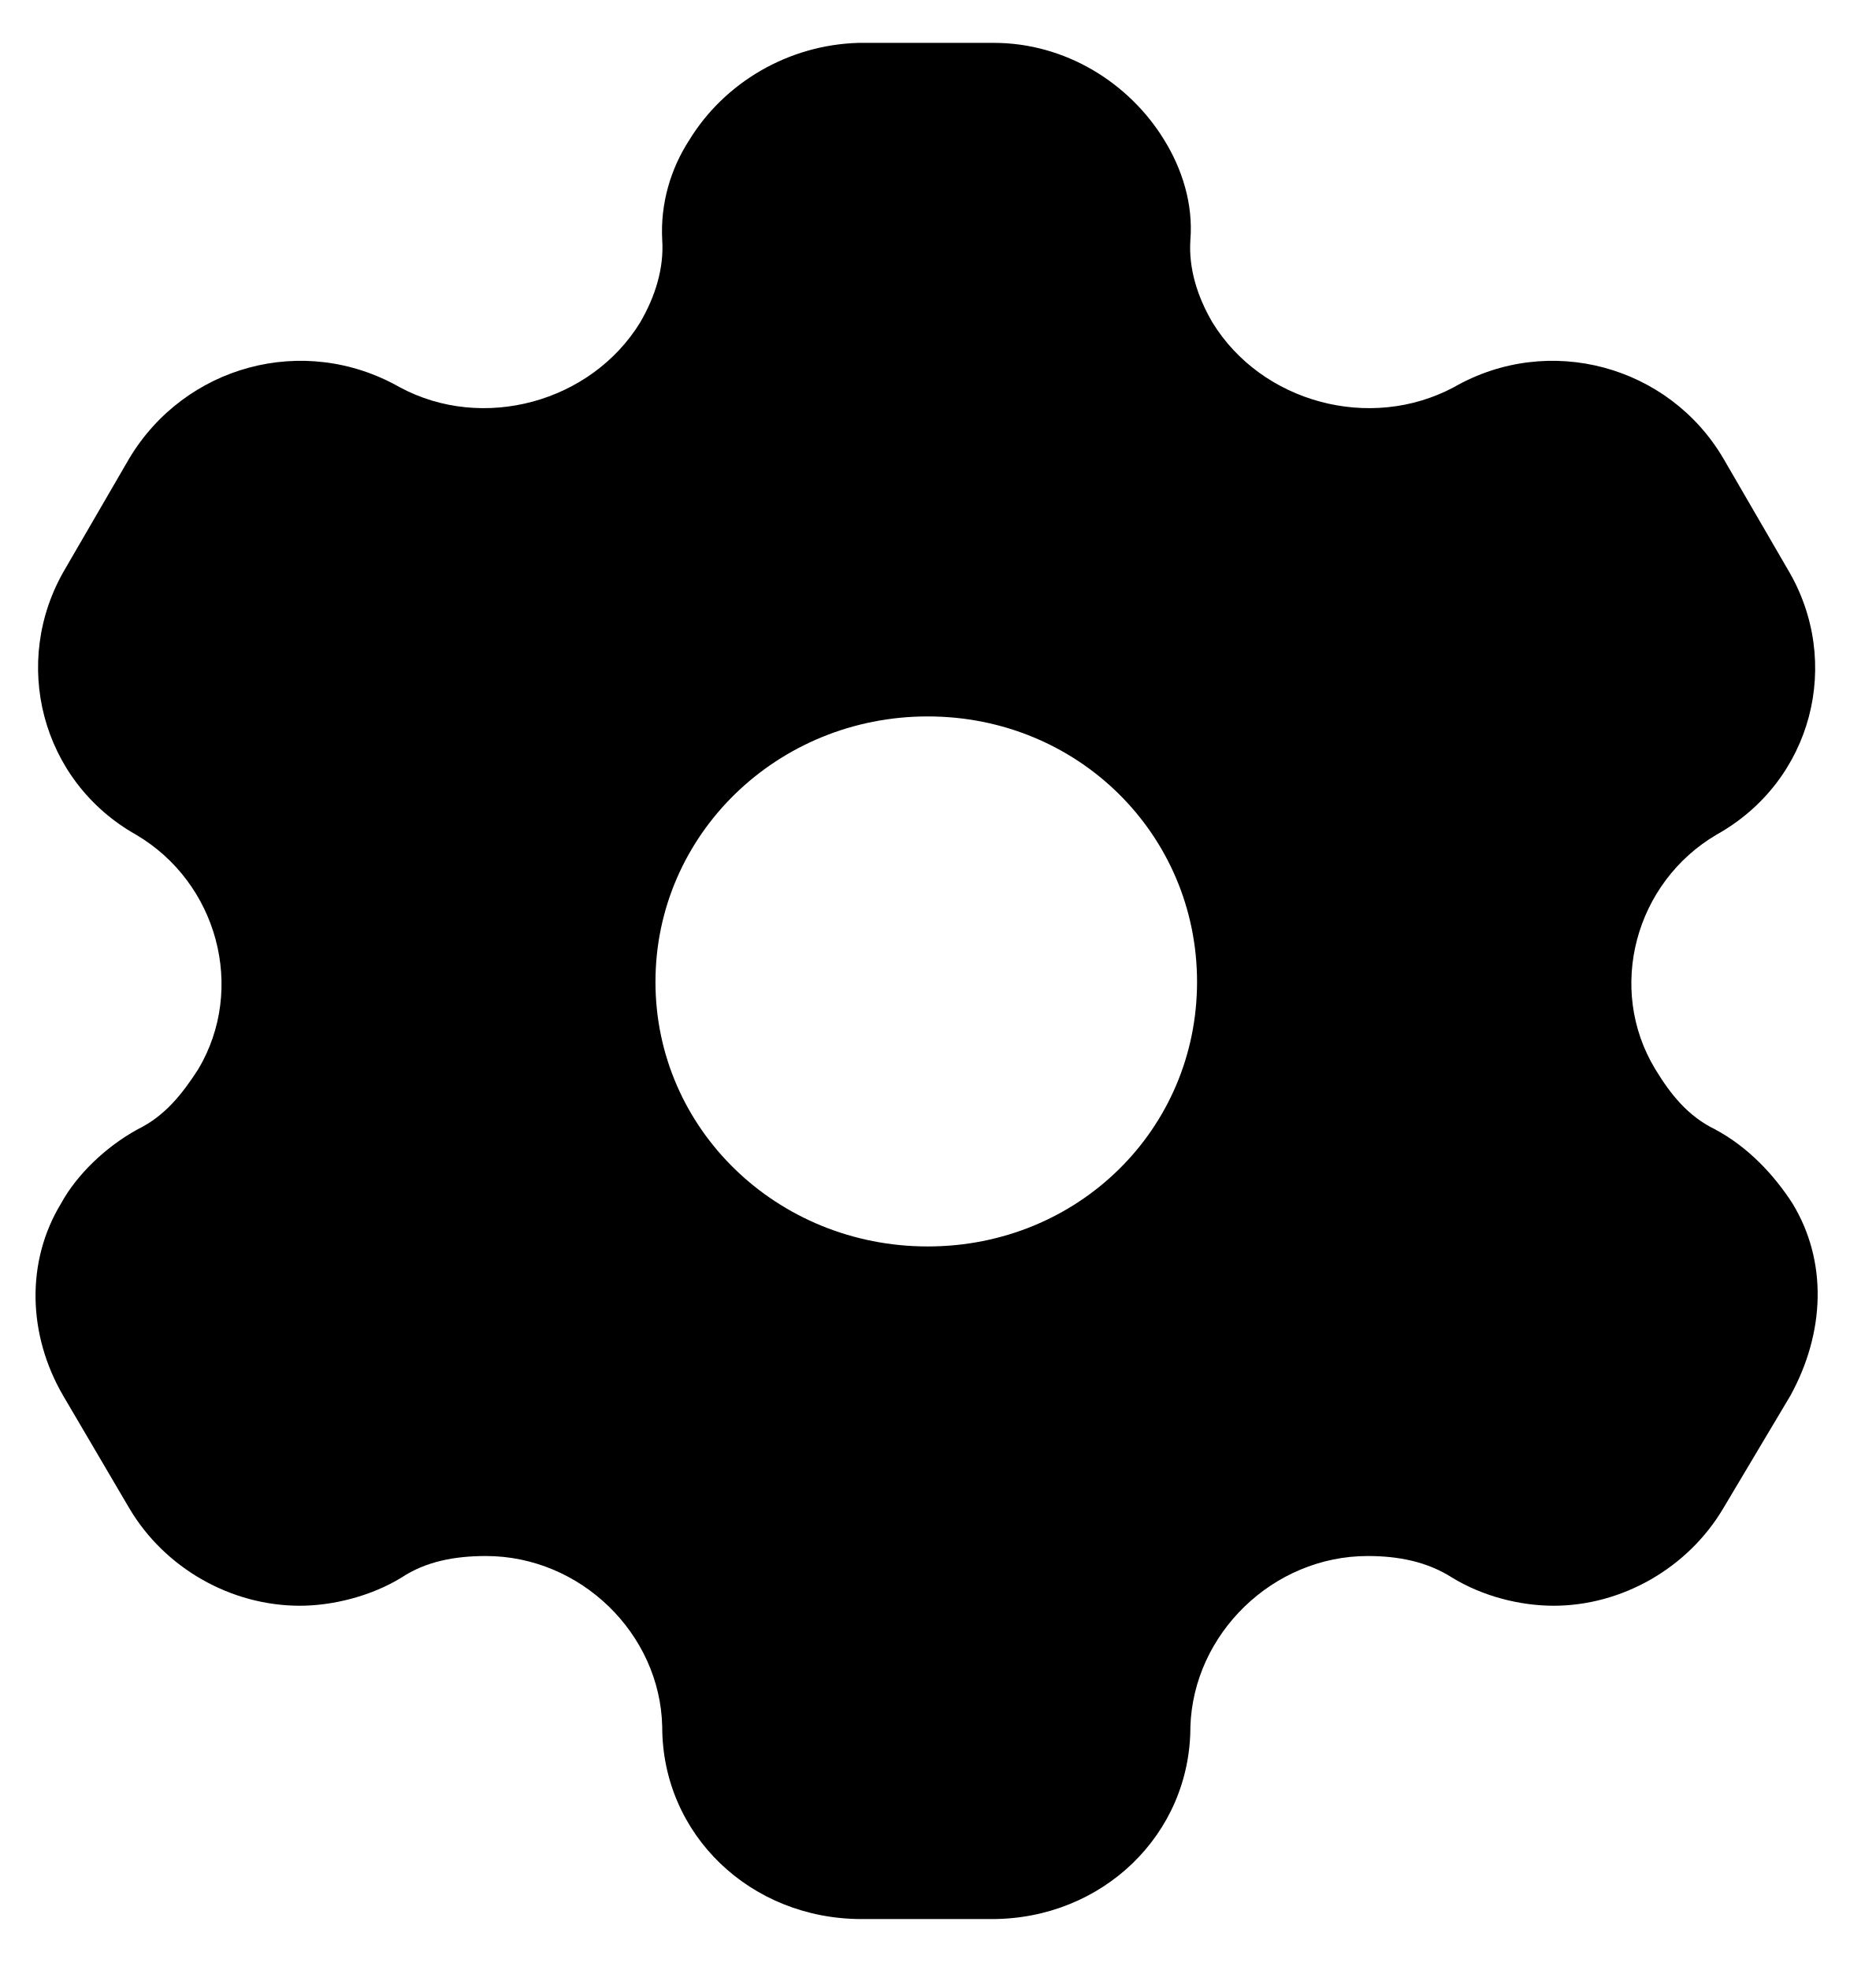
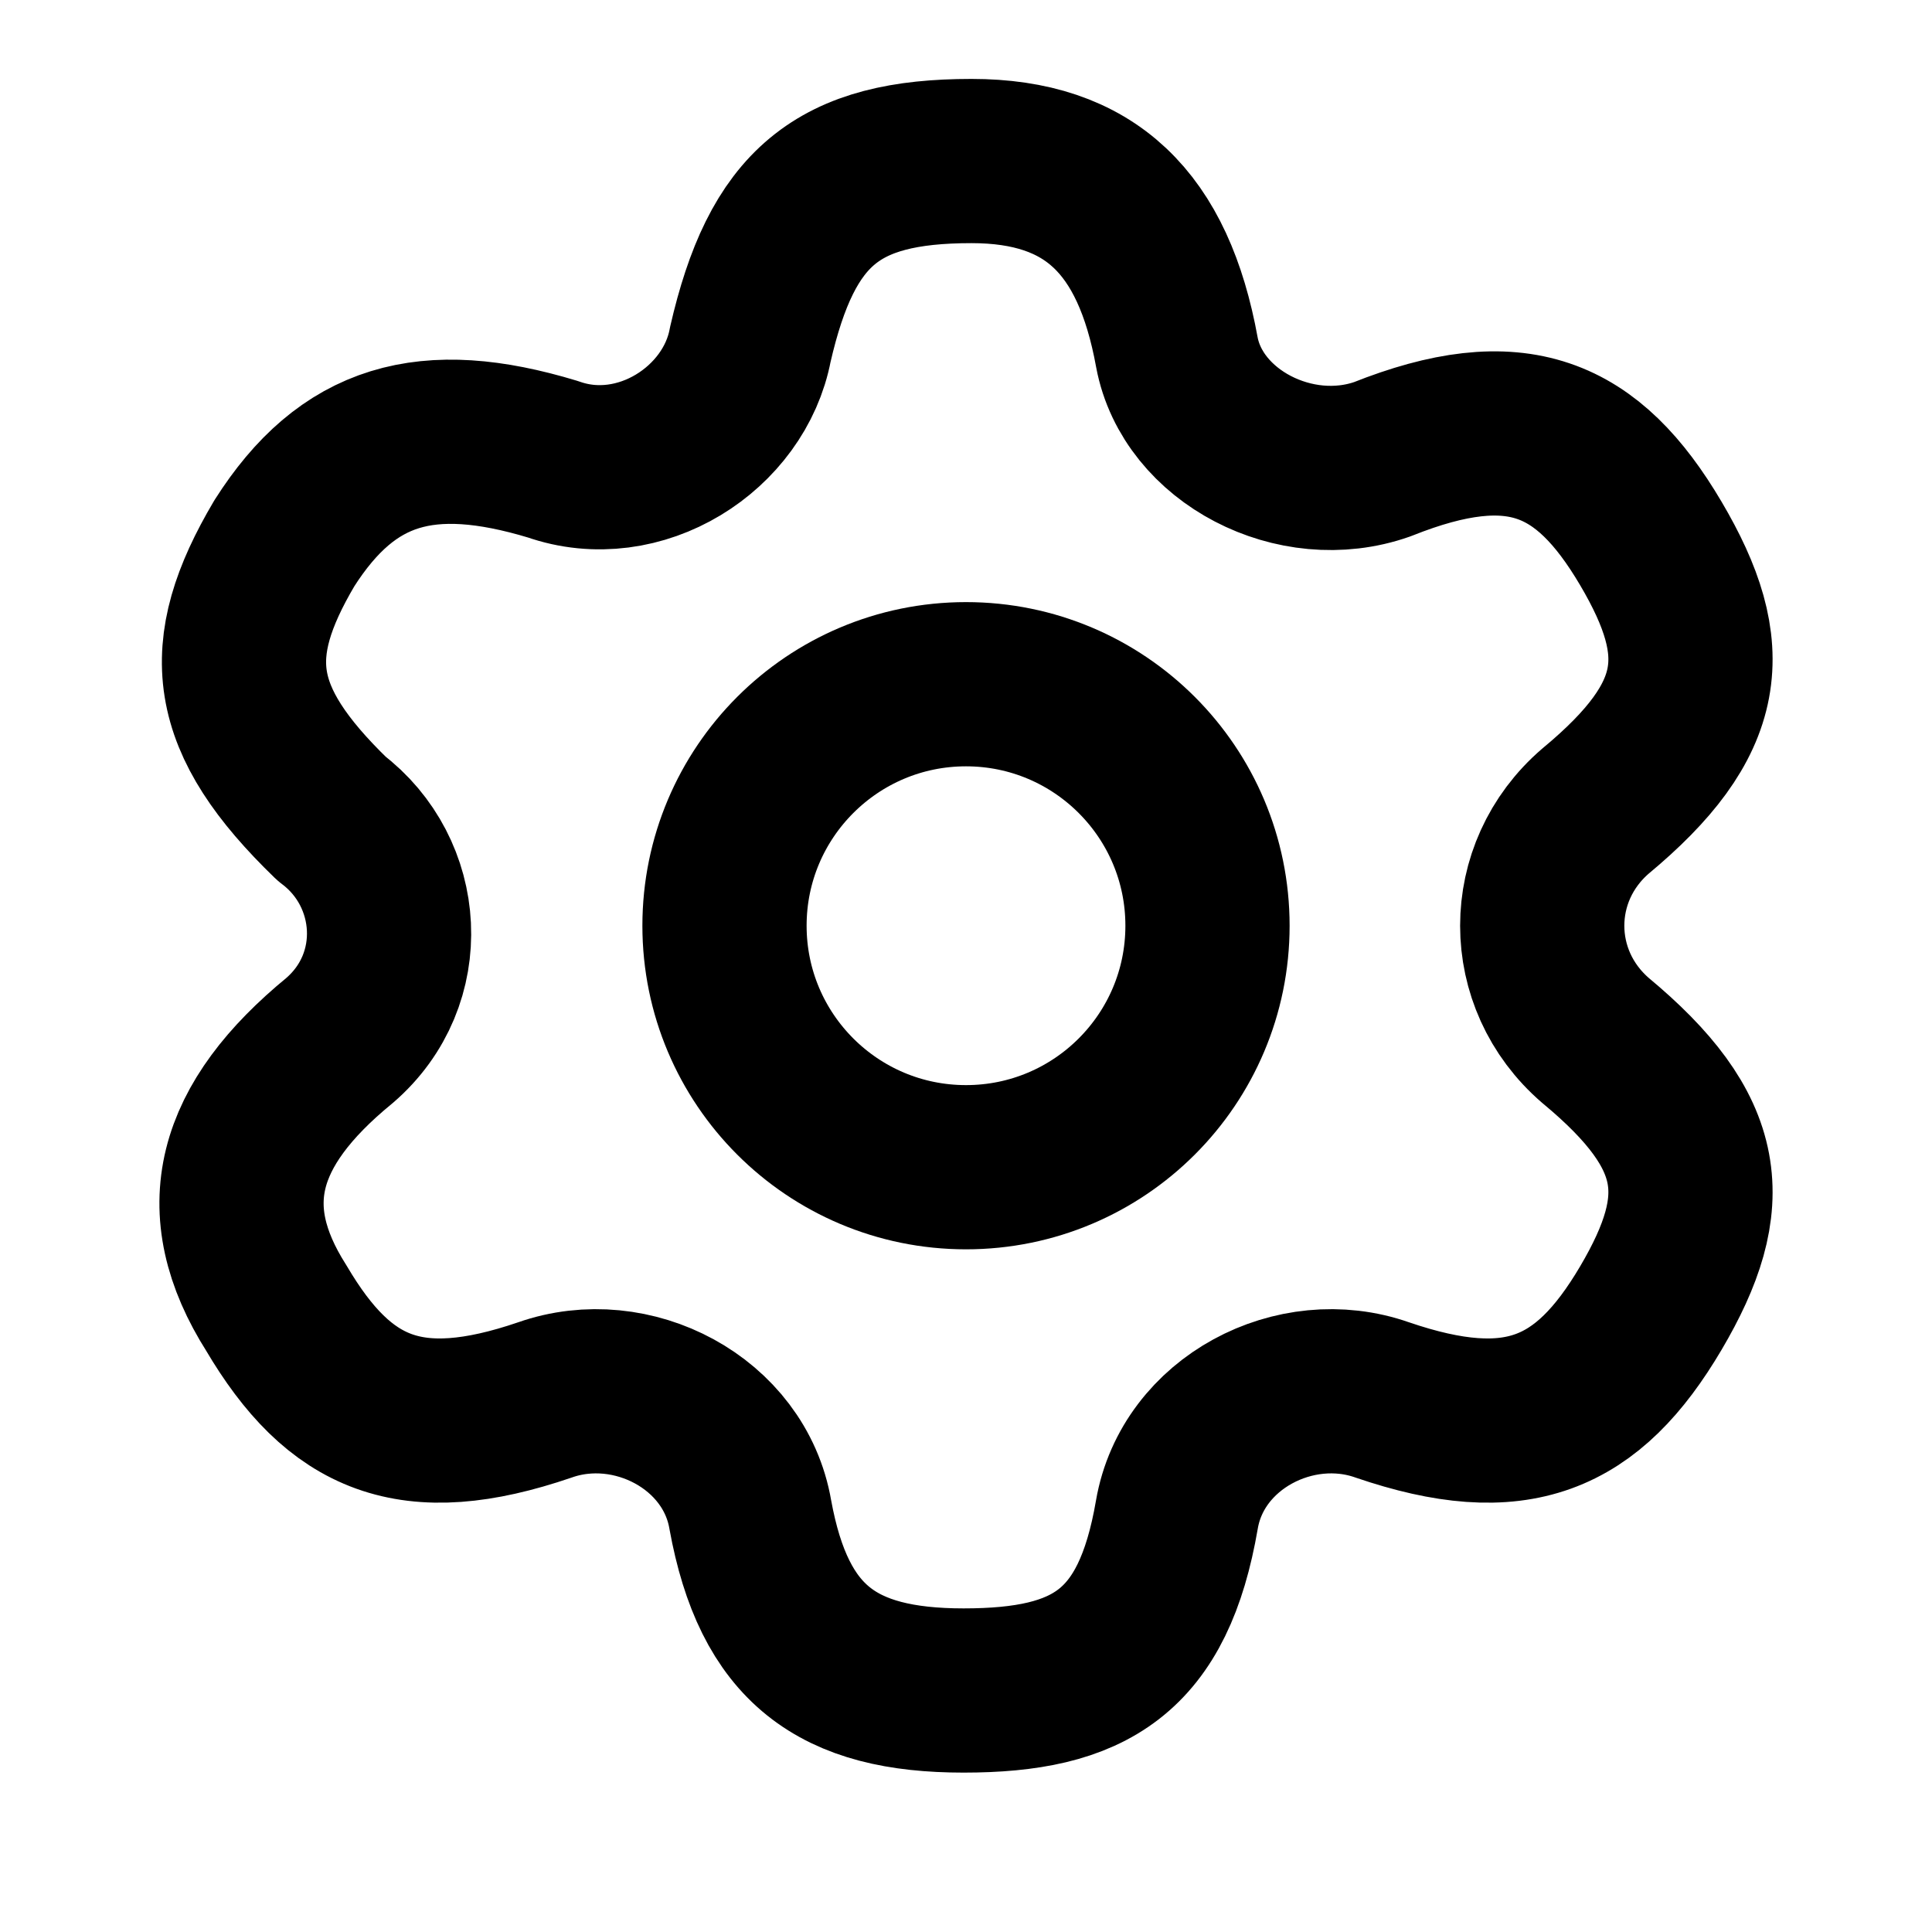
- <svg xmlns="http://www.w3.org/2000/svg" width="20" height="21" viewBox="0 0 20 21" fill="none">
-   <path fill-rule="evenodd" clip-rule="evenodd" d="M18.281 12.037C18.639 12.227 18.915 12.527 19.109 12.827C19.487 13.447 19.456 14.207 19.088 14.877L18.373 16.077C17.995 16.717 17.29 17.117 16.564 17.117C16.206 17.117 15.808 17.017 15.481 16.817C15.215 16.647 14.909 16.587 14.582 16.587C13.57 16.587 12.722 17.417 12.691 18.407C12.691 19.557 11.751 20.457 10.575 20.457H9.186C8 20.457 7.06 19.557 7.06 18.407C7.039 17.417 6.191 16.587 5.18 16.587C4.842 16.587 4.536 16.647 4.28 16.817C3.953 17.017 3.544 17.117 3.197 17.117C2.461 17.117 1.756 16.717 1.378 16.077L0.673 14.877C0.295 14.227 0.274 13.447 0.652 12.827C0.816 12.527 1.122 12.227 1.47 12.037C1.756 11.897 1.94 11.667 2.114 11.397C2.625 10.537 2.318 9.407 1.449 8.897C0.438 8.327 0.111 7.057 0.693 6.067L1.378 4.887C1.971 3.897 3.238 3.547 4.26 4.127C5.149 4.607 6.304 4.287 6.825 3.437C6.988 3.157 7.08 2.857 7.06 2.557C7.039 2.167 7.152 1.797 7.346 1.497C7.724 0.877 8.409 0.477 9.155 0.457H10.596C11.352 0.457 12.037 0.877 12.415 1.497C12.599 1.797 12.722 2.167 12.691 2.557C12.671 2.857 12.762 3.157 12.926 3.437C13.447 4.287 14.602 4.607 15.501 4.127C16.513 3.547 17.791 3.897 18.373 4.887L19.058 6.067C19.65 7.057 19.323 8.327 18.301 8.897C17.433 9.407 17.126 10.537 17.647 11.397C17.811 11.667 17.995 11.897 18.281 12.037ZM6.988 10.467C6.988 12.037 8.286 13.287 9.891 13.287C11.495 13.287 12.762 12.037 12.762 10.467C12.762 8.897 11.495 7.637 9.891 7.637C8.286 7.637 6.988 8.897 6.988 10.467Z" fill="currentColor" />
+ <svg xmlns="http://www.w3.org/2000/svg" width="20" height="20" viewBox="0 0 20 20" fill="none">
+   <path d="M10 12.083C11.381 12.083 12.5 10.964 12.5 9.583C12.5 8.203 11.381 7.083 10 7.083C8.619 7.083 7.5 8.203 7.5 9.583C7.5 10.964 8.619 12.083 10 12.083Z" stroke="currentColor" stroke-width="1.7" stroke-linecap="round" stroke-linejoin="round" />
+   <path d="M17.089 13.542C16.435 14.65 15.699 14.967 14.309 14.492C13.409 14.175 12.346 14.729 12.183 15.679C11.938 17.104 11.283 17.5 9.975 17.5C8.667 17.5 8.012 17.025 7.767 15.679C7.604 14.729 6.541 14.175 5.641 14.492C4.251 14.967 3.515 14.65 2.861 13.542C2.207 12.512 2.452 11.642 3.515 10.771C4.251 10.137 4.169 9.029 3.433 8.475C2.37 7.446 2.288 6.733 2.943 5.625C3.597 4.596 4.415 4.358 5.723 4.754C6.622 5.071 7.604 4.437 7.767 3.567C8.094 2.142 8.667 1.667 10.057 1.667C11.283 1.667 11.938 2.3 12.183 3.646C12.346 4.517 13.409 5.071 14.309 4.754C15.699 4.2 16.435 4.517 17.089 5.625C17.743 6.733 17.661 7.446 16.517 8.396C15.781 9.029 15.781 10.137 16.517 10.771C17.661 11.721 17.743 12.433 17.089 13.542Z" stroke="currentColor" stroke-width="1.7" stroke-linecap="round" stroke-linejoin="round" />
</svg>
